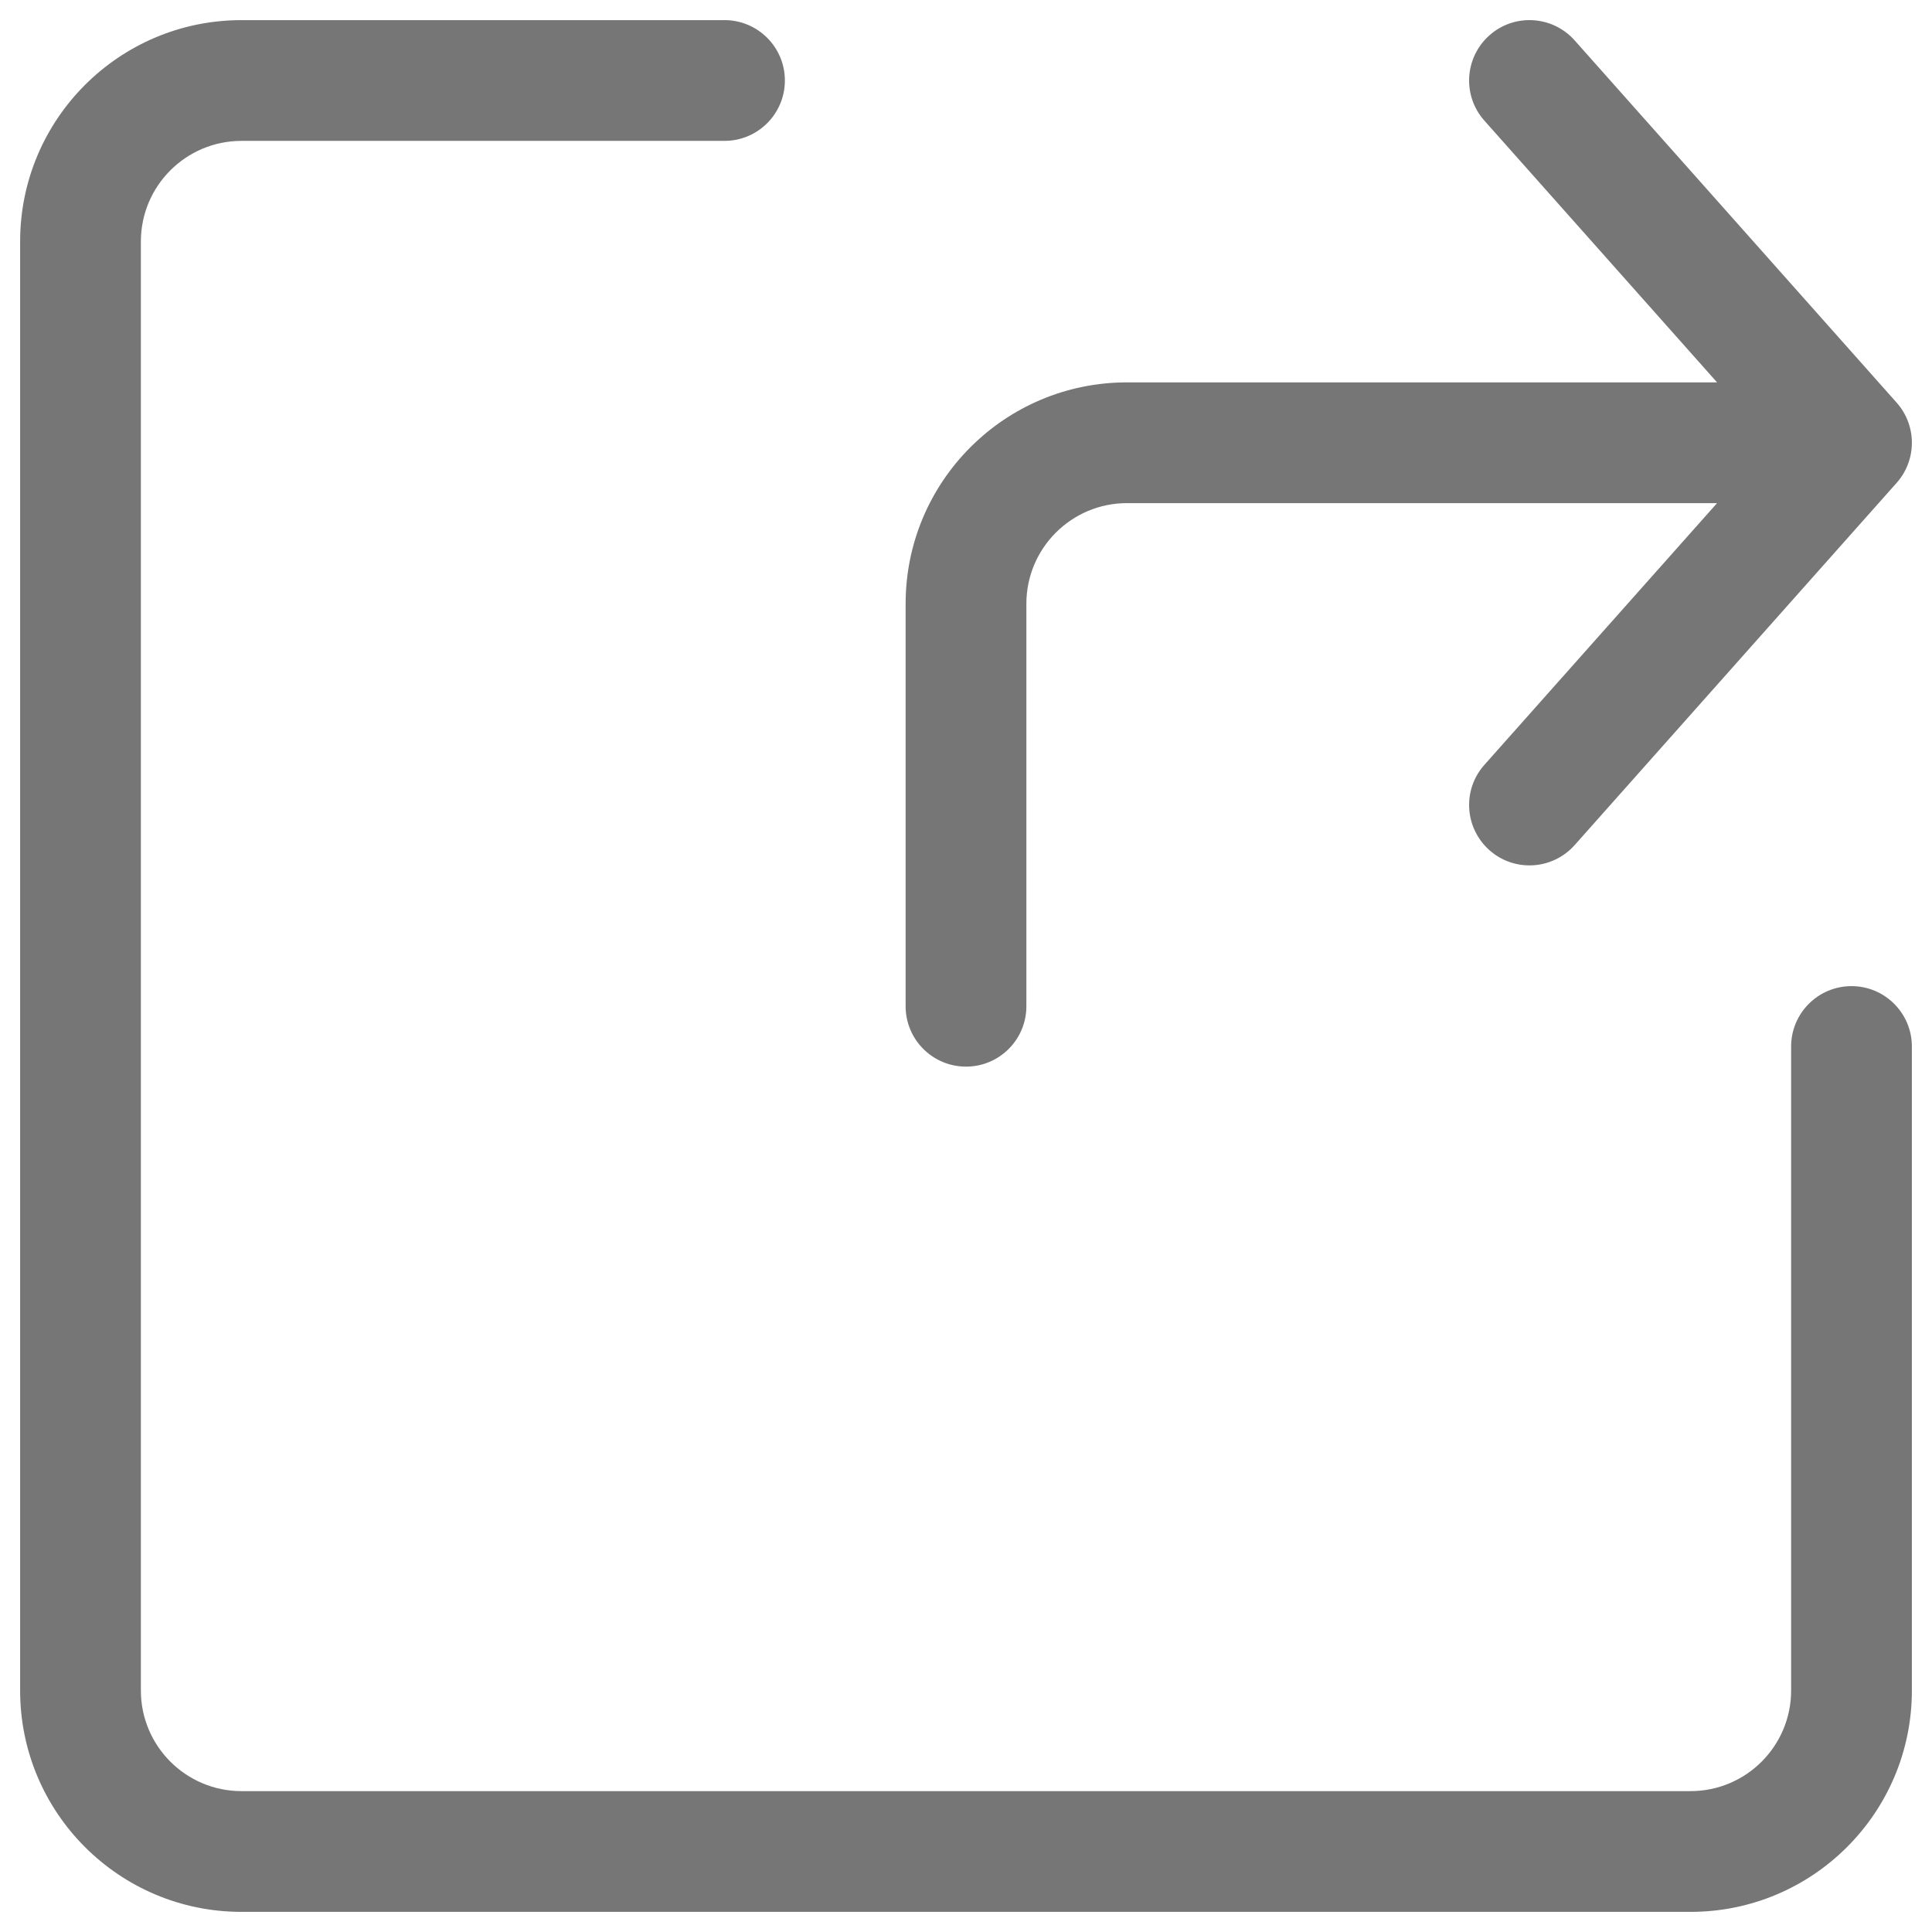
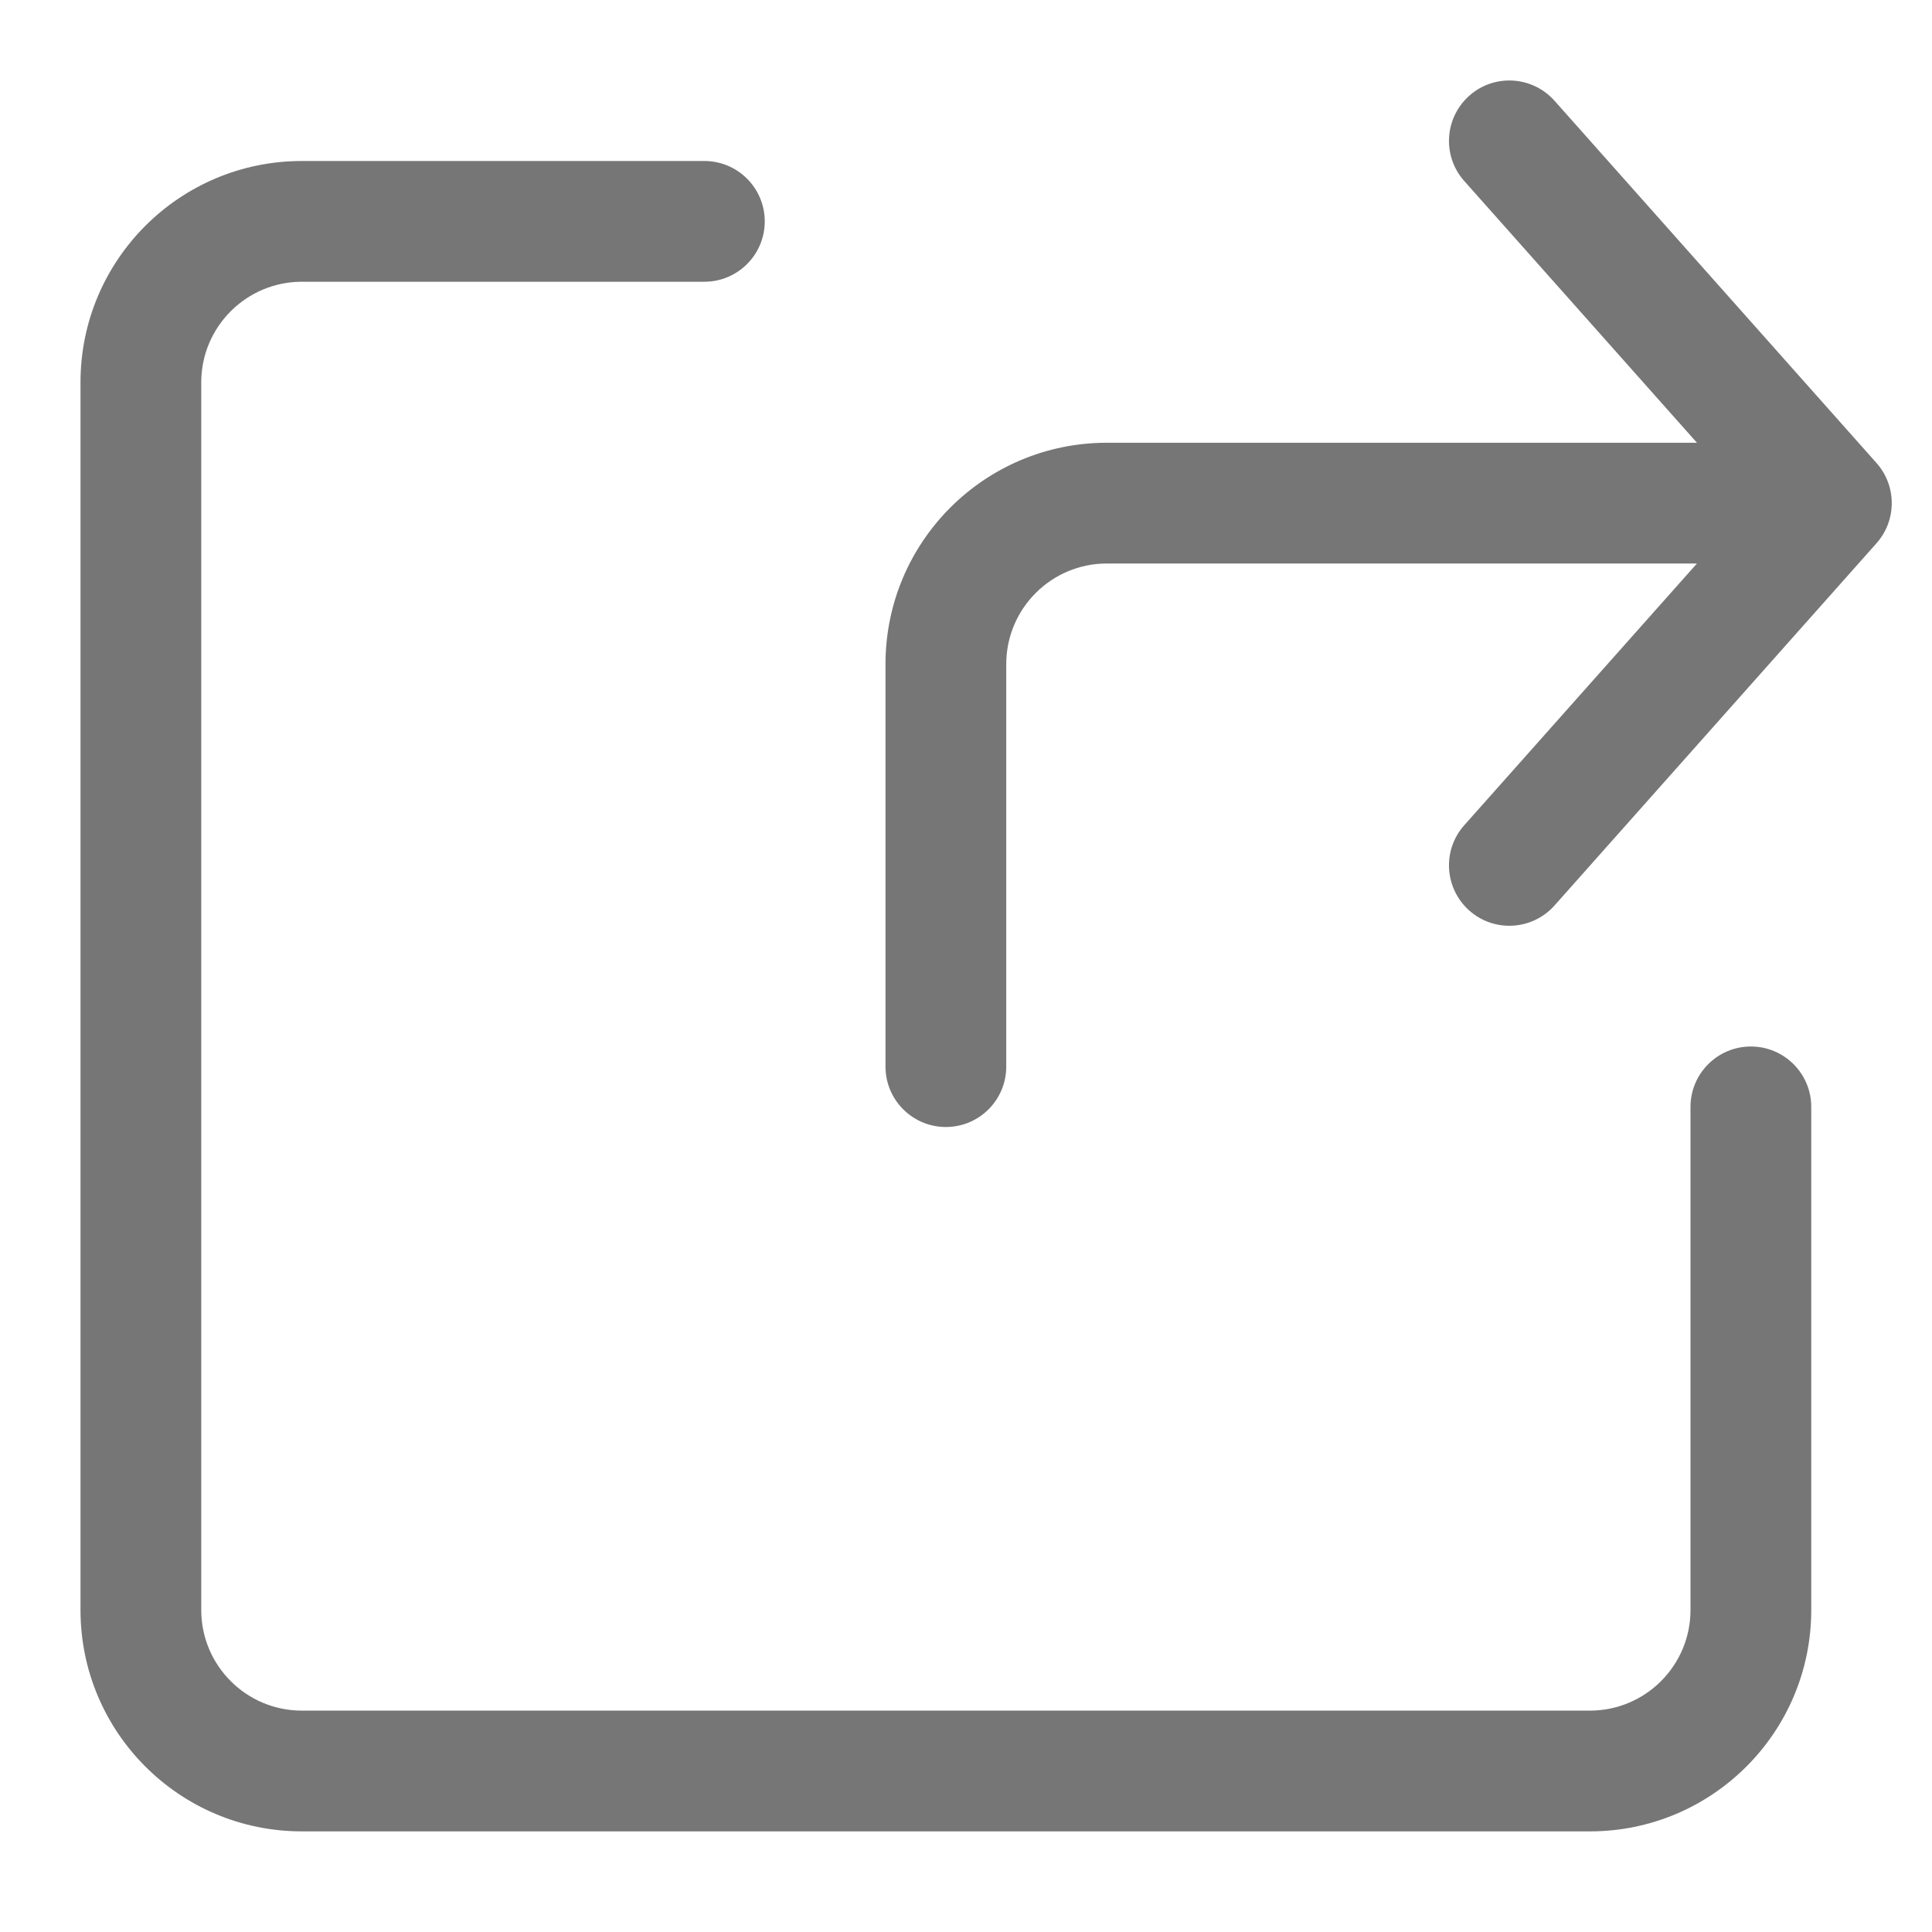
<svg xmlns="http://www.w3.org/2000/svg" width="24" height="24" viewBox="0 0 24 24" fill="none">
-   <path fill-rule="evenodd" clip-rule="evenodd" d="M23.561 5.998C23.813 5.714 23.813 5.286 23.561 5.002L19.561 0.502C19.285 0.192 18.811 0.164 18.502 0.439C18.192 0.715 18.164 1.189 18.439 1.498L21.33 4.75H14C12.481 4.75 11.25 5.981 11.25 7.5L11.25 12.5C11.25 12.914 11.586 13.25 12 13.25C12.414 13.25 12.75 12.914 12.75 12.5L12.75 7.5C12.75 6.81 13.31 6.25 14 6.25H21.33L18.439 9.502C18.164 9.811 18.192 10.285 18.502 10.561C18.811 10.836 19.285 10.808 19.561 10.498L23.561 5.998ZM1.75 3C1.75 2.31 2.31 1.75 3 1.75H9C9.414 1.75 9.75 1.414 9.75 1C9.75 0.586 9.414 0.25 9 0.25H3C1.481 0.25 0.25 1.481 0.25 3V21C0.25 22.519 1.481 23.75 3 23.75H21C22.519 23.75 23.75 22.519 23.75 21V13C23.75 12.586 23.414 12.25 23 12.25C22.586 12.25 22.25 12.586 22.25 13V21C22.25 21.69 21.69 22.25 21 22.25H3C2.31 22.25 1.75 21.69 1.75 21V3Z" fill="#767676" />
+   <path fill-rule="evenodd" clip-rule="evenodd" d="M23.311 6.748C23.563 6.464 23.563 6.036 23.311 5.752L19.311 1.252C19.035 0.942 18.561 0.914 18.252 1.189C17.942 1.465 17.914 1.939 18.189 2.248L21.08 5.5H13.75C12.231 5.5 11 6.731 11 8.25L11 13.25C11 13.664 11.336 14 11.75 14C12.164 14 12.5 13.664 12.5 13.25L12.5 8.25C12.5 7.56 13.06 7 13.75 7H21.08L18.189 10.252C17.914 10.561 17.942 11.035 18.252 11.311C18.561 11.586 19.035 11.558 19.311 11.248L23.311 6.748ZM2.5 4.75C2.5 4.06 3.06 3.5 3.75 3.5H8.75C9.164 3.5 9.5 3.164 9.5 2.75C9.5 2.336 9.164 2 8.75 2H3.75C2.231 2 1 3.231 1 4.75V20C1 21.519 2.231 22.75 3.75 22.75H19.75C21.269 22.75 22.5 21.519 22.5 20V13.75C22.5 13.336 22.164 13 21.75 13C21.336 13 21 13.336 21 13.75V20C21 20.69 20.44 21.25 19.75 21.25H3.75C3.06 21.25 2.5 20.69 2.5 20V4.75Z" fill="#767676" />
</svg>
